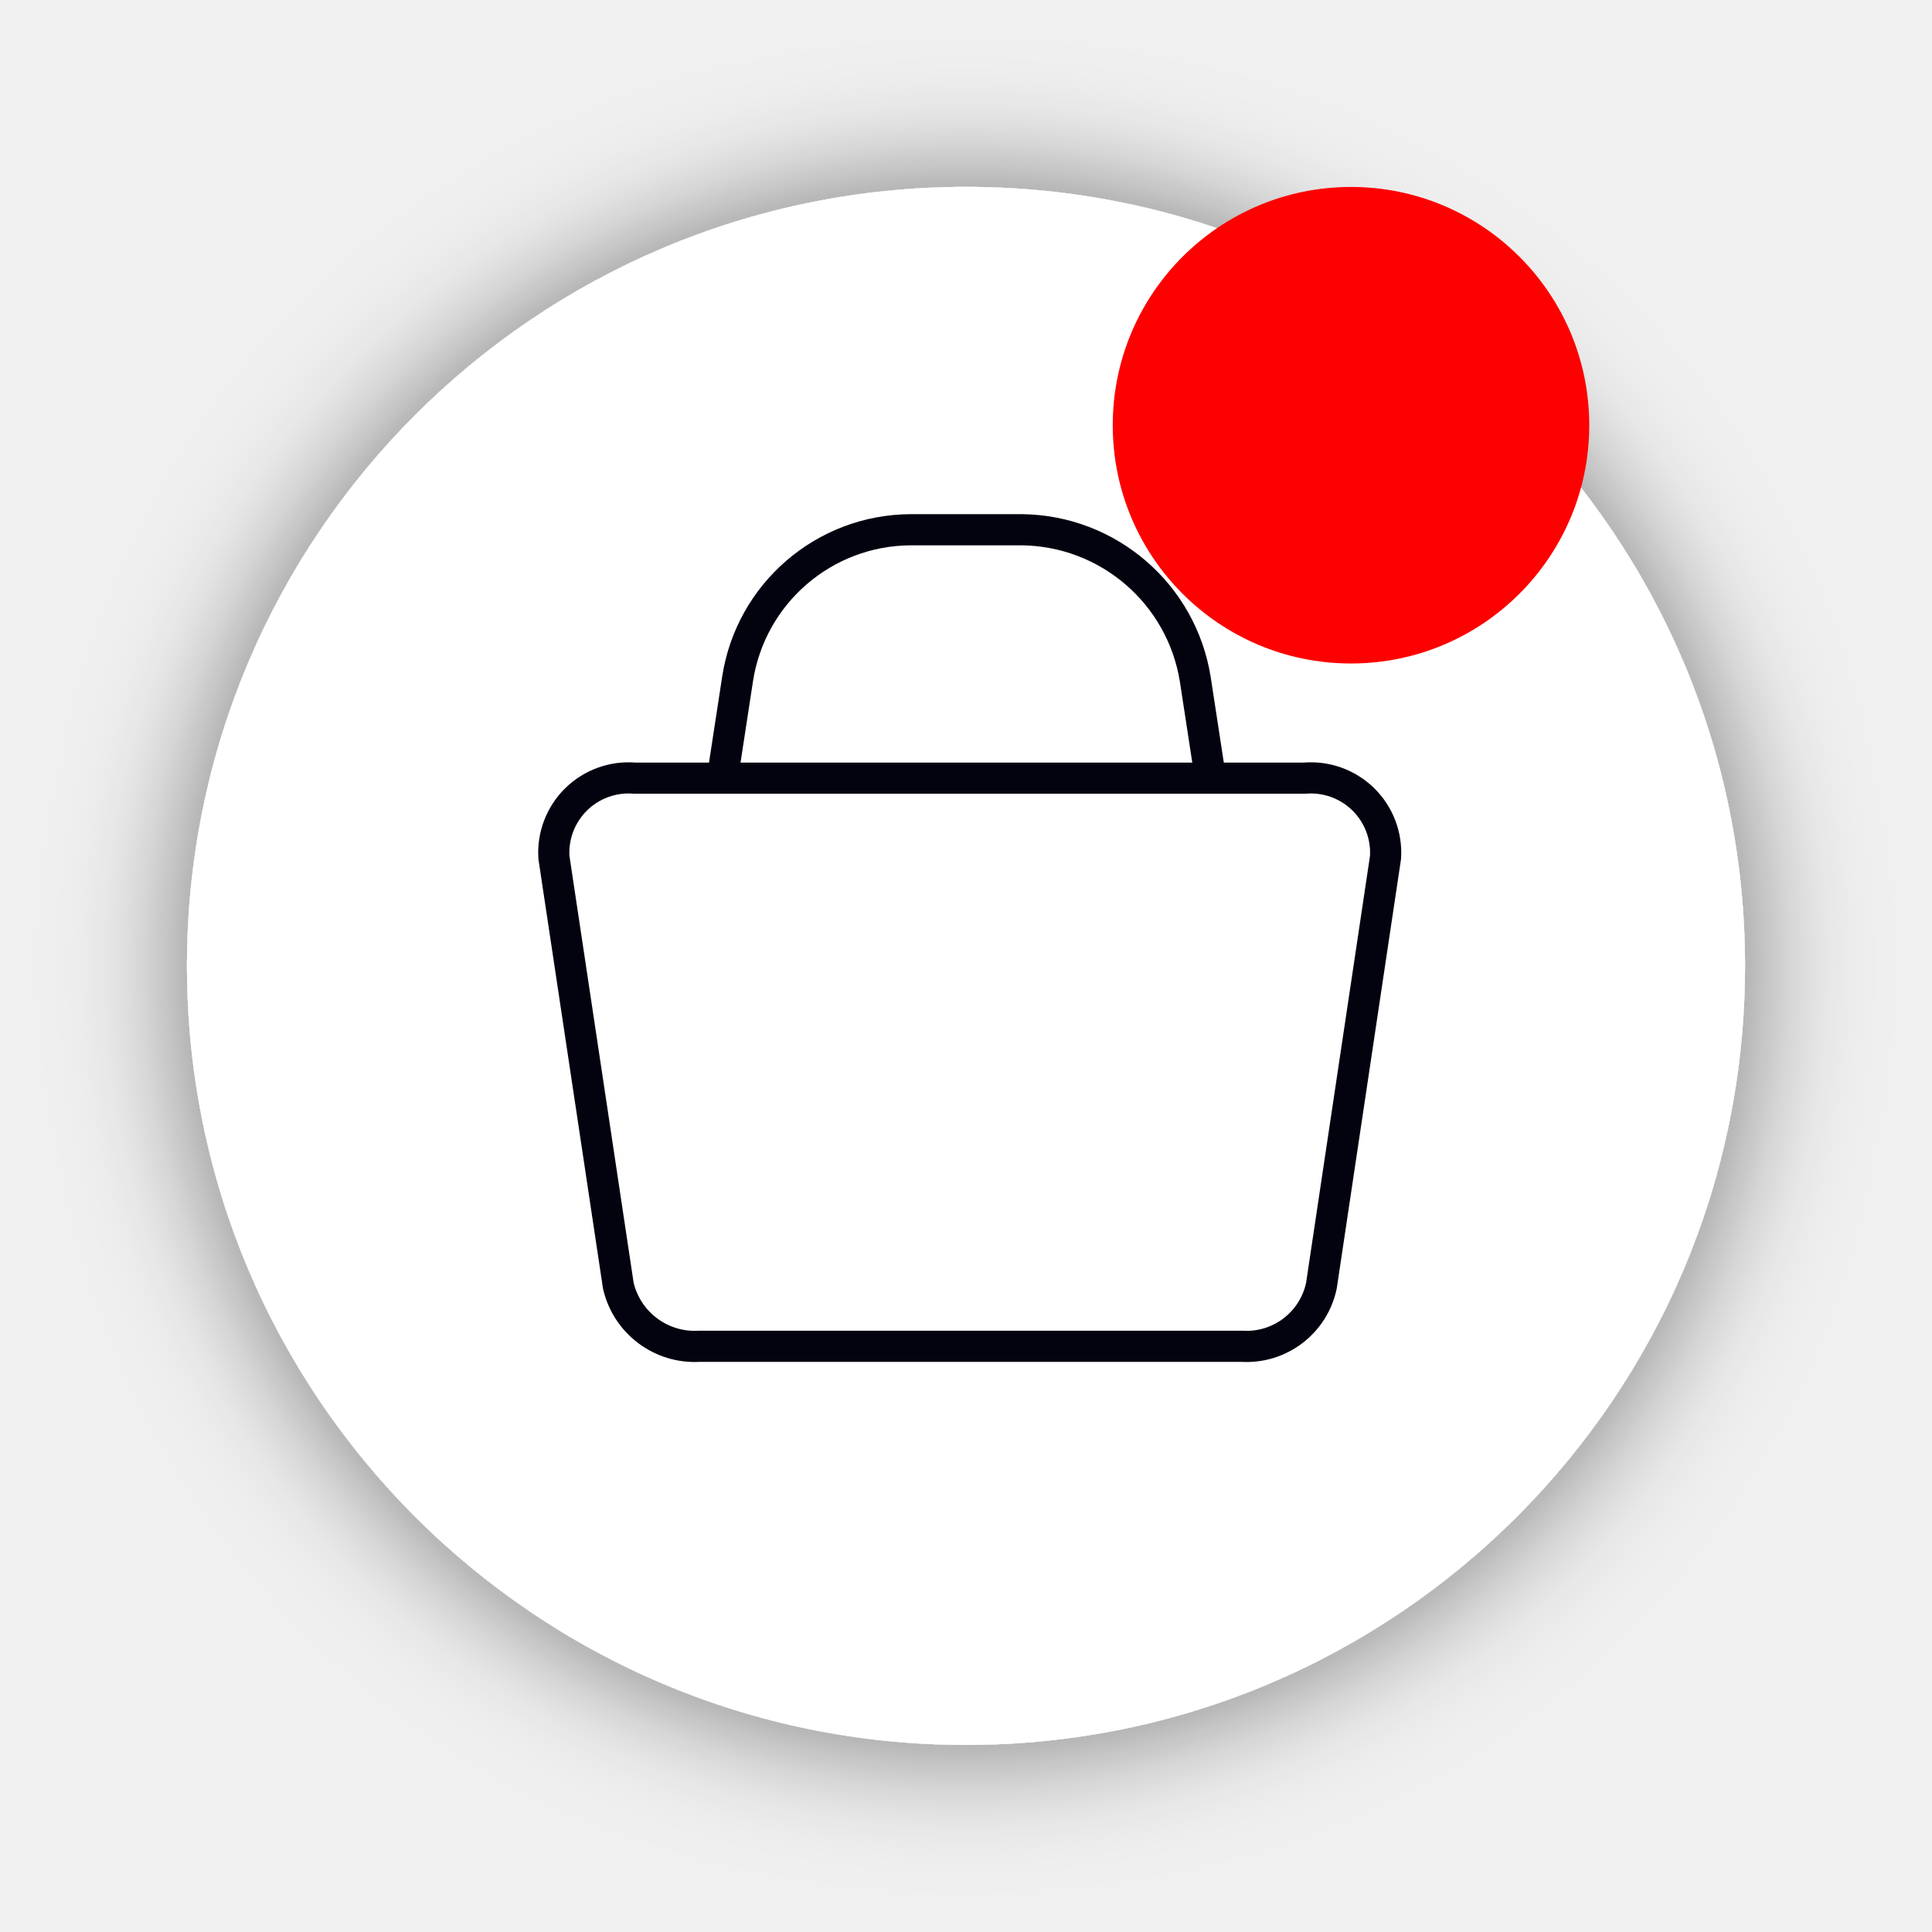
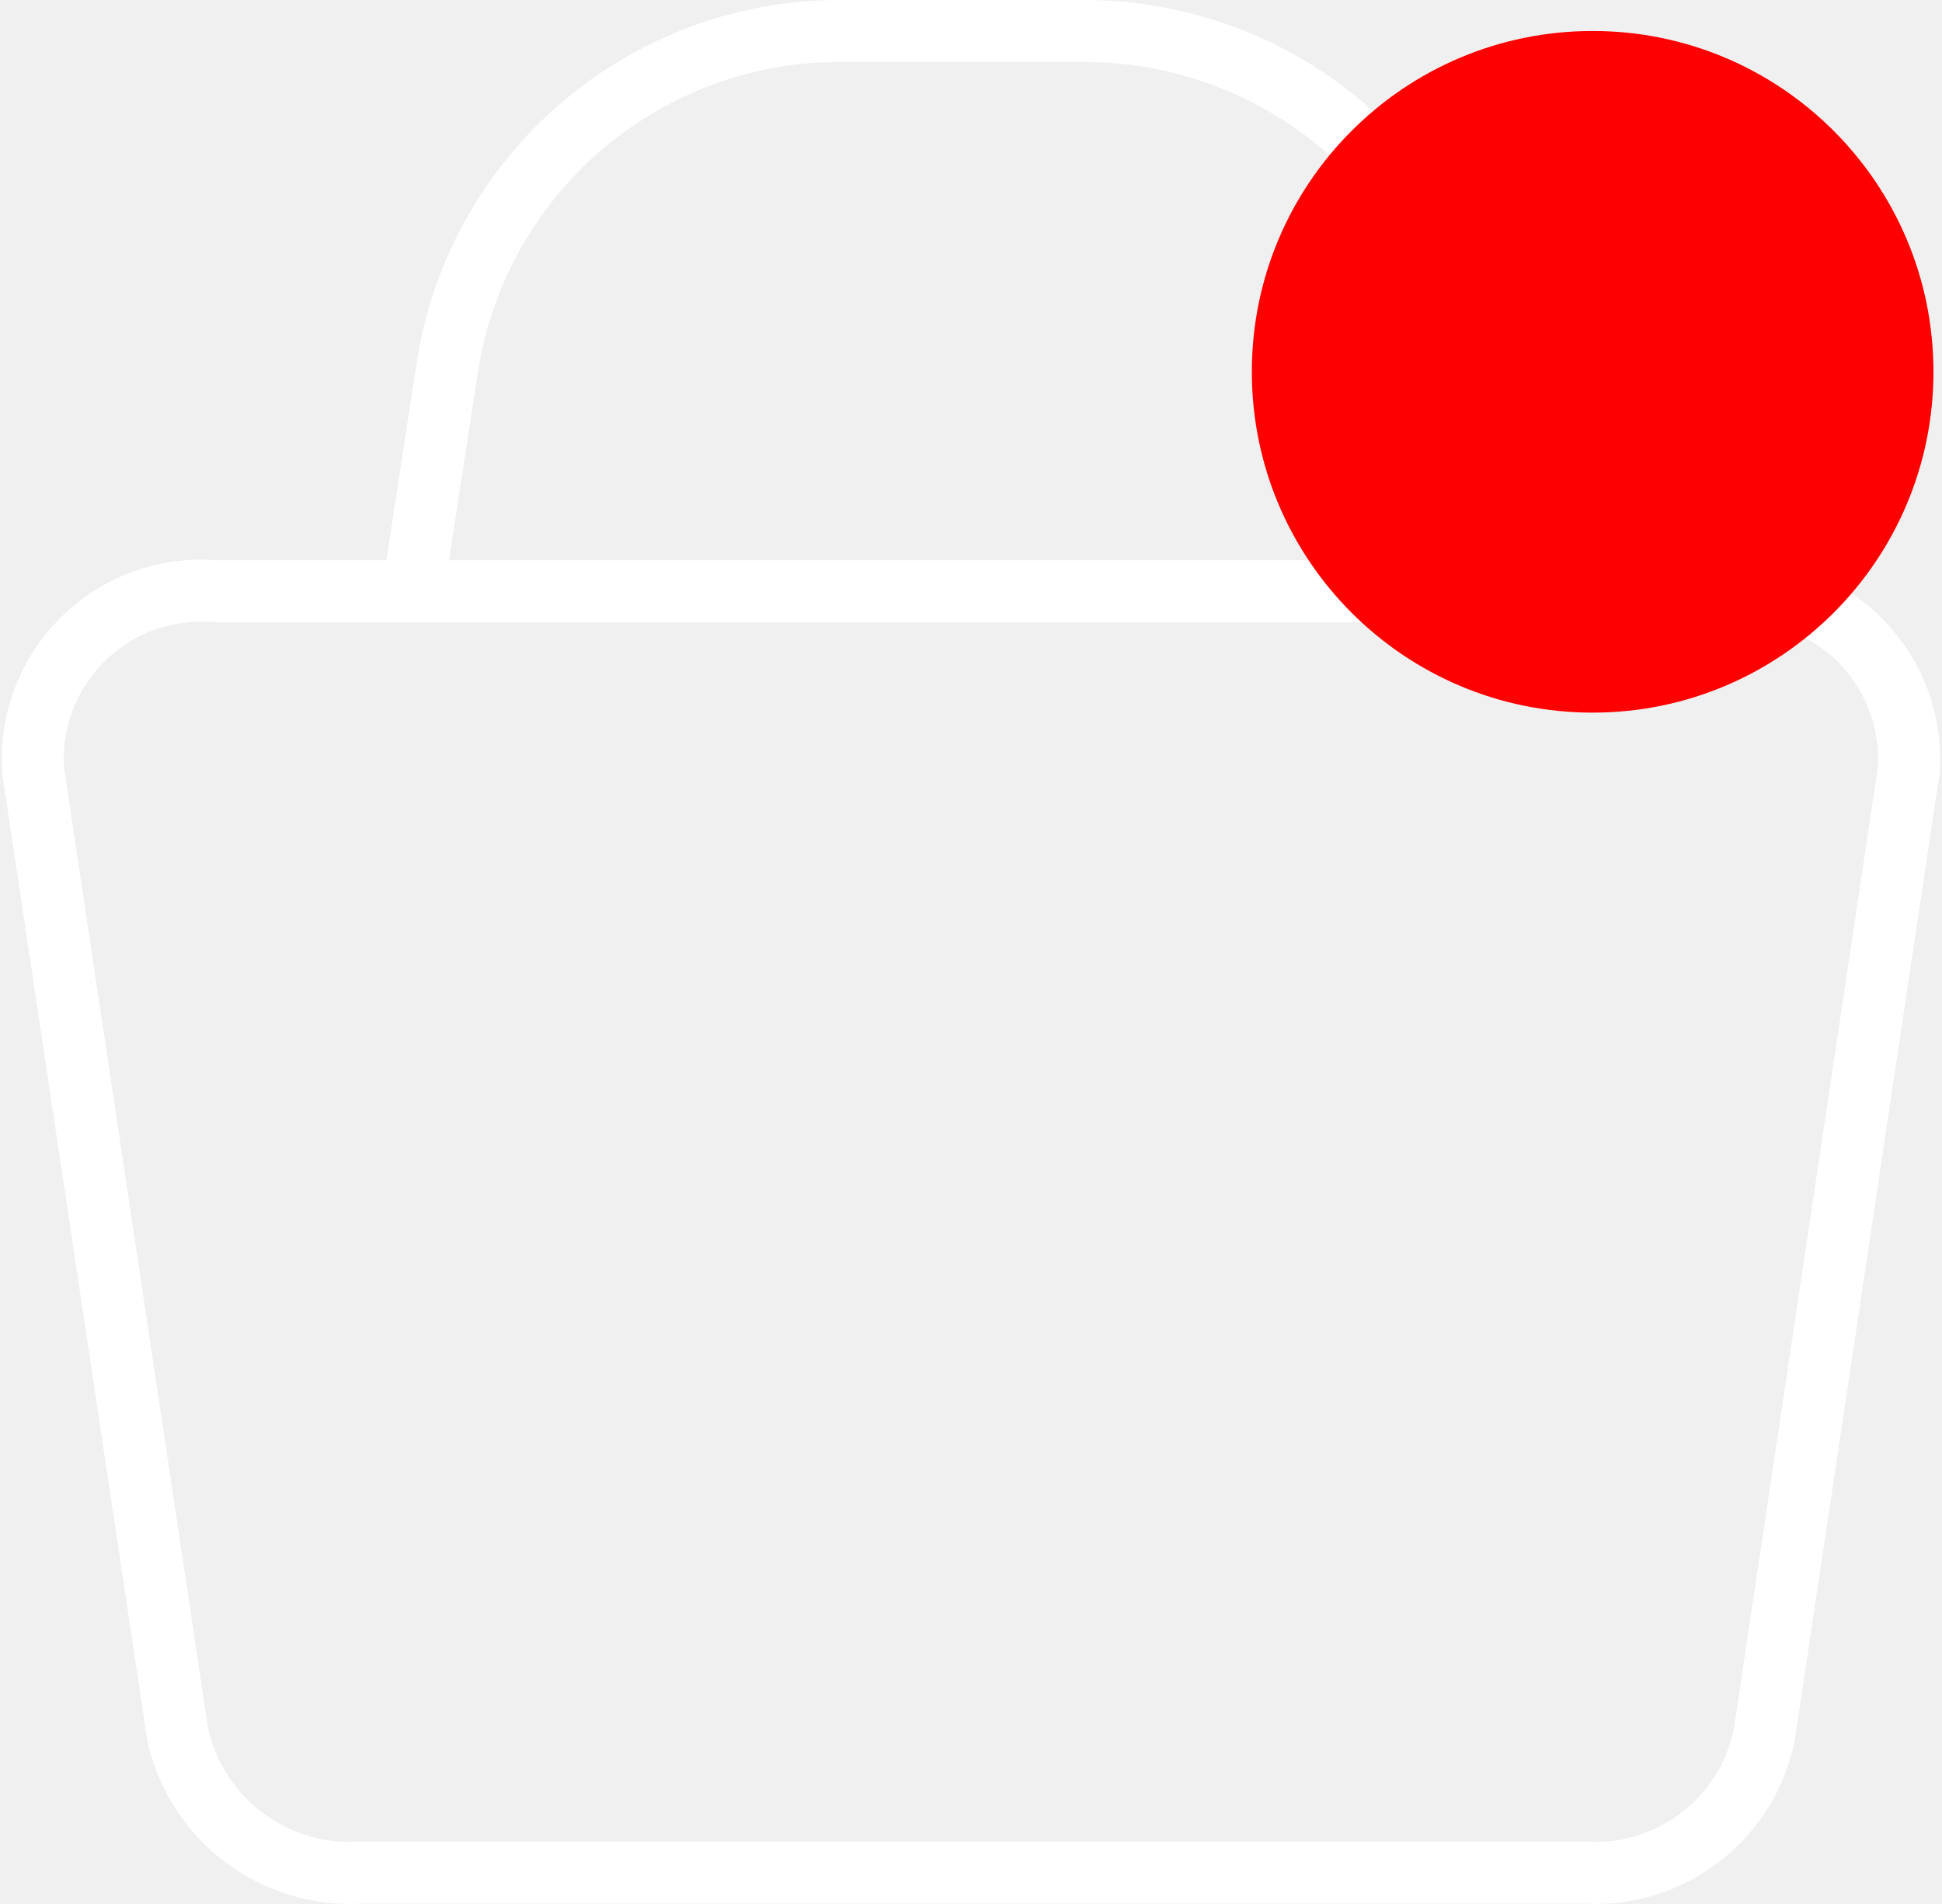
- <svg xmlns="http://www.w3.org/2000/svg" viewBox="0 0 62 62">
+ <svg xmlns="http://www.w3.org/2000/svg" viewBox="0 0 31.34 30.721">
  <defs>
-     <style>.a{fill:#fff;}.b{fill:none;stroke:#030310;stroke-miterlimit:10;}.c{fill:#fd0000;}.d{filter:url(#a);}</style>
-     <filter id="a" x="0" y="0" width="62" height="62" filterUnits="userSpaceOnUse">
-       <feOffset input="SourceAlpha" />
-       <feGaussianBlur stdDeviation="2" result="b" />
-       <feFlood flood-opacity="0.502" />
-       <feComposite operator="in" in2="b" />
-       <feComposite in="SourceGraphic" />
-     </filter>
+     <style>
+       .cls-1 {
+         fill: none;
+         stroke: #fff;
+         stroke-miterlimit: 10;
+       }
+ 
+       .cls-2 {
+         fill: #fd0000;
+       }
+     </style>
  </defs>
-   <g transform="translate(-604.17 -13)">
-     <g transform="translate(620 28.117)">
-       <g class="d" transform="matrix(1, 0, 0, 1, -15.83, -15.12)">
-         <circle class="a" cx="25" cy="25" r="25" transform="translate(6 6)" />
-       </g>
-       <path class="b" d="M24.359,35.332H6.945a2.517,2.517,0,0,1-2.6-1.948L2.279,19.643a2.4,2.4,0,0,1,2.6-2.543H26.366a2.4,2.4,0,0,1,2.6,2.543L26.909,33.384A2.455,2.455,0,0,1,24.359,35.332Z" transform="translate(-0.333 -7.245)" />
-       <path class="b" d="M27.862,10.471,27.376,7.3a5.7,5.7,0,0,0-5.563-4.8H18.249a5.647,5.647,0,0,0-5.563,4.8L12.2,10.471" transform="translate(-4.848 -0.617)" />
+   <g id="Groupe_326" data-name="Groupe 326" transform="translate(-580.798 -19.5)">
+     <g id="buy-cartBLANC" transform="translate(581.303 20)">
+       <path id="Tracé_74" data-name="Tracé 74" class="cls-1" d="M27.327,37.779H7.574A2.855,2.855,0,0,1,4.621,35.57L2.283,19.984A2.722,2.722,0,0,1,5.236,17.1H29.6a2.722,2.722,0,0,1,2.954,2.884L30.219,35.57A2.785,2.785,0,0,1,27.327,37.779Z" transform="translate(-2.255 -8.059)" />
+       <path id="Tracé_75" data-name="Tracé 75" class="cls-1" d="M29.965,11.541,29.413,7.95A6.462,6.462,0,0,0,23.1,2.5H19.061a6.406,6.406,0,0,0-6.31,5.45L12.2,11.541" transform="translate(-6.041 -2.5)" />
    </g>
-     <ellipse class="c" cx="7.646" cy="7.646" rx="7.646" ry="7.646" transform="translate(639.879 19)" />
+     <circle id="Ellipse_10" data-name="Ellipse 10" class="cls-2" cx="5.5" cy="5.5" r="5.5" transform="translate(601 20)" />
  </g>
</svg>
